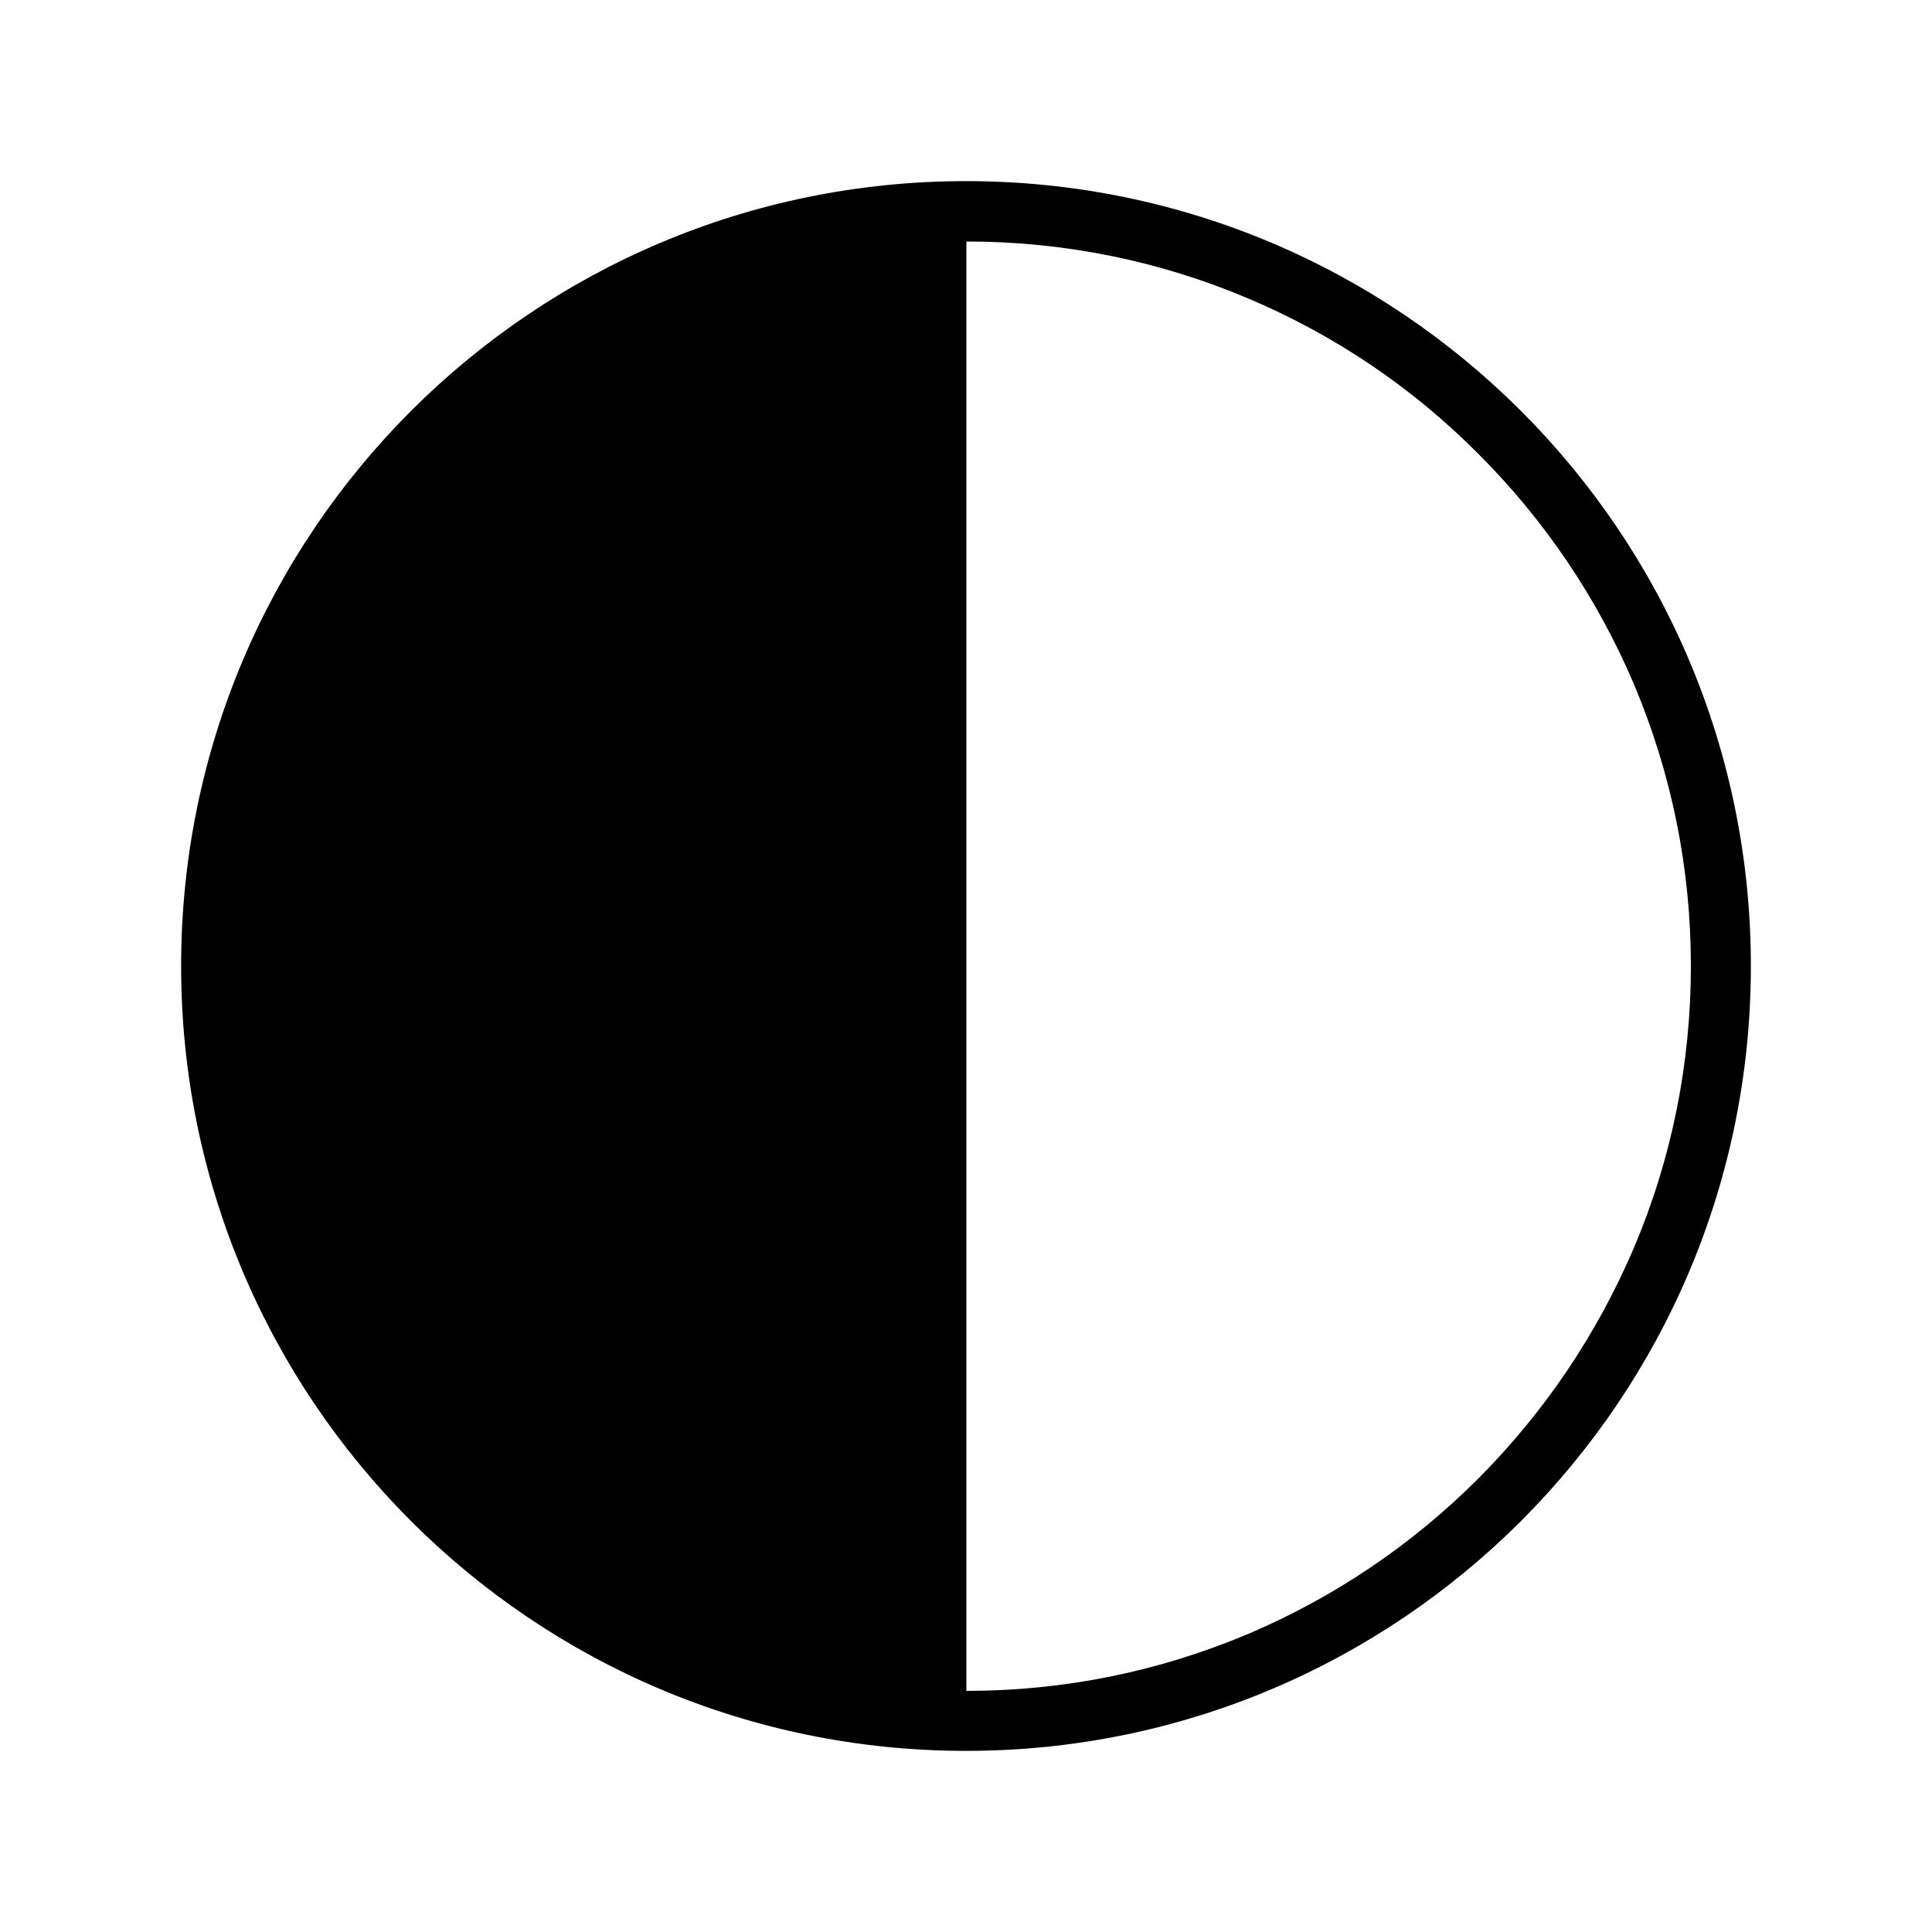
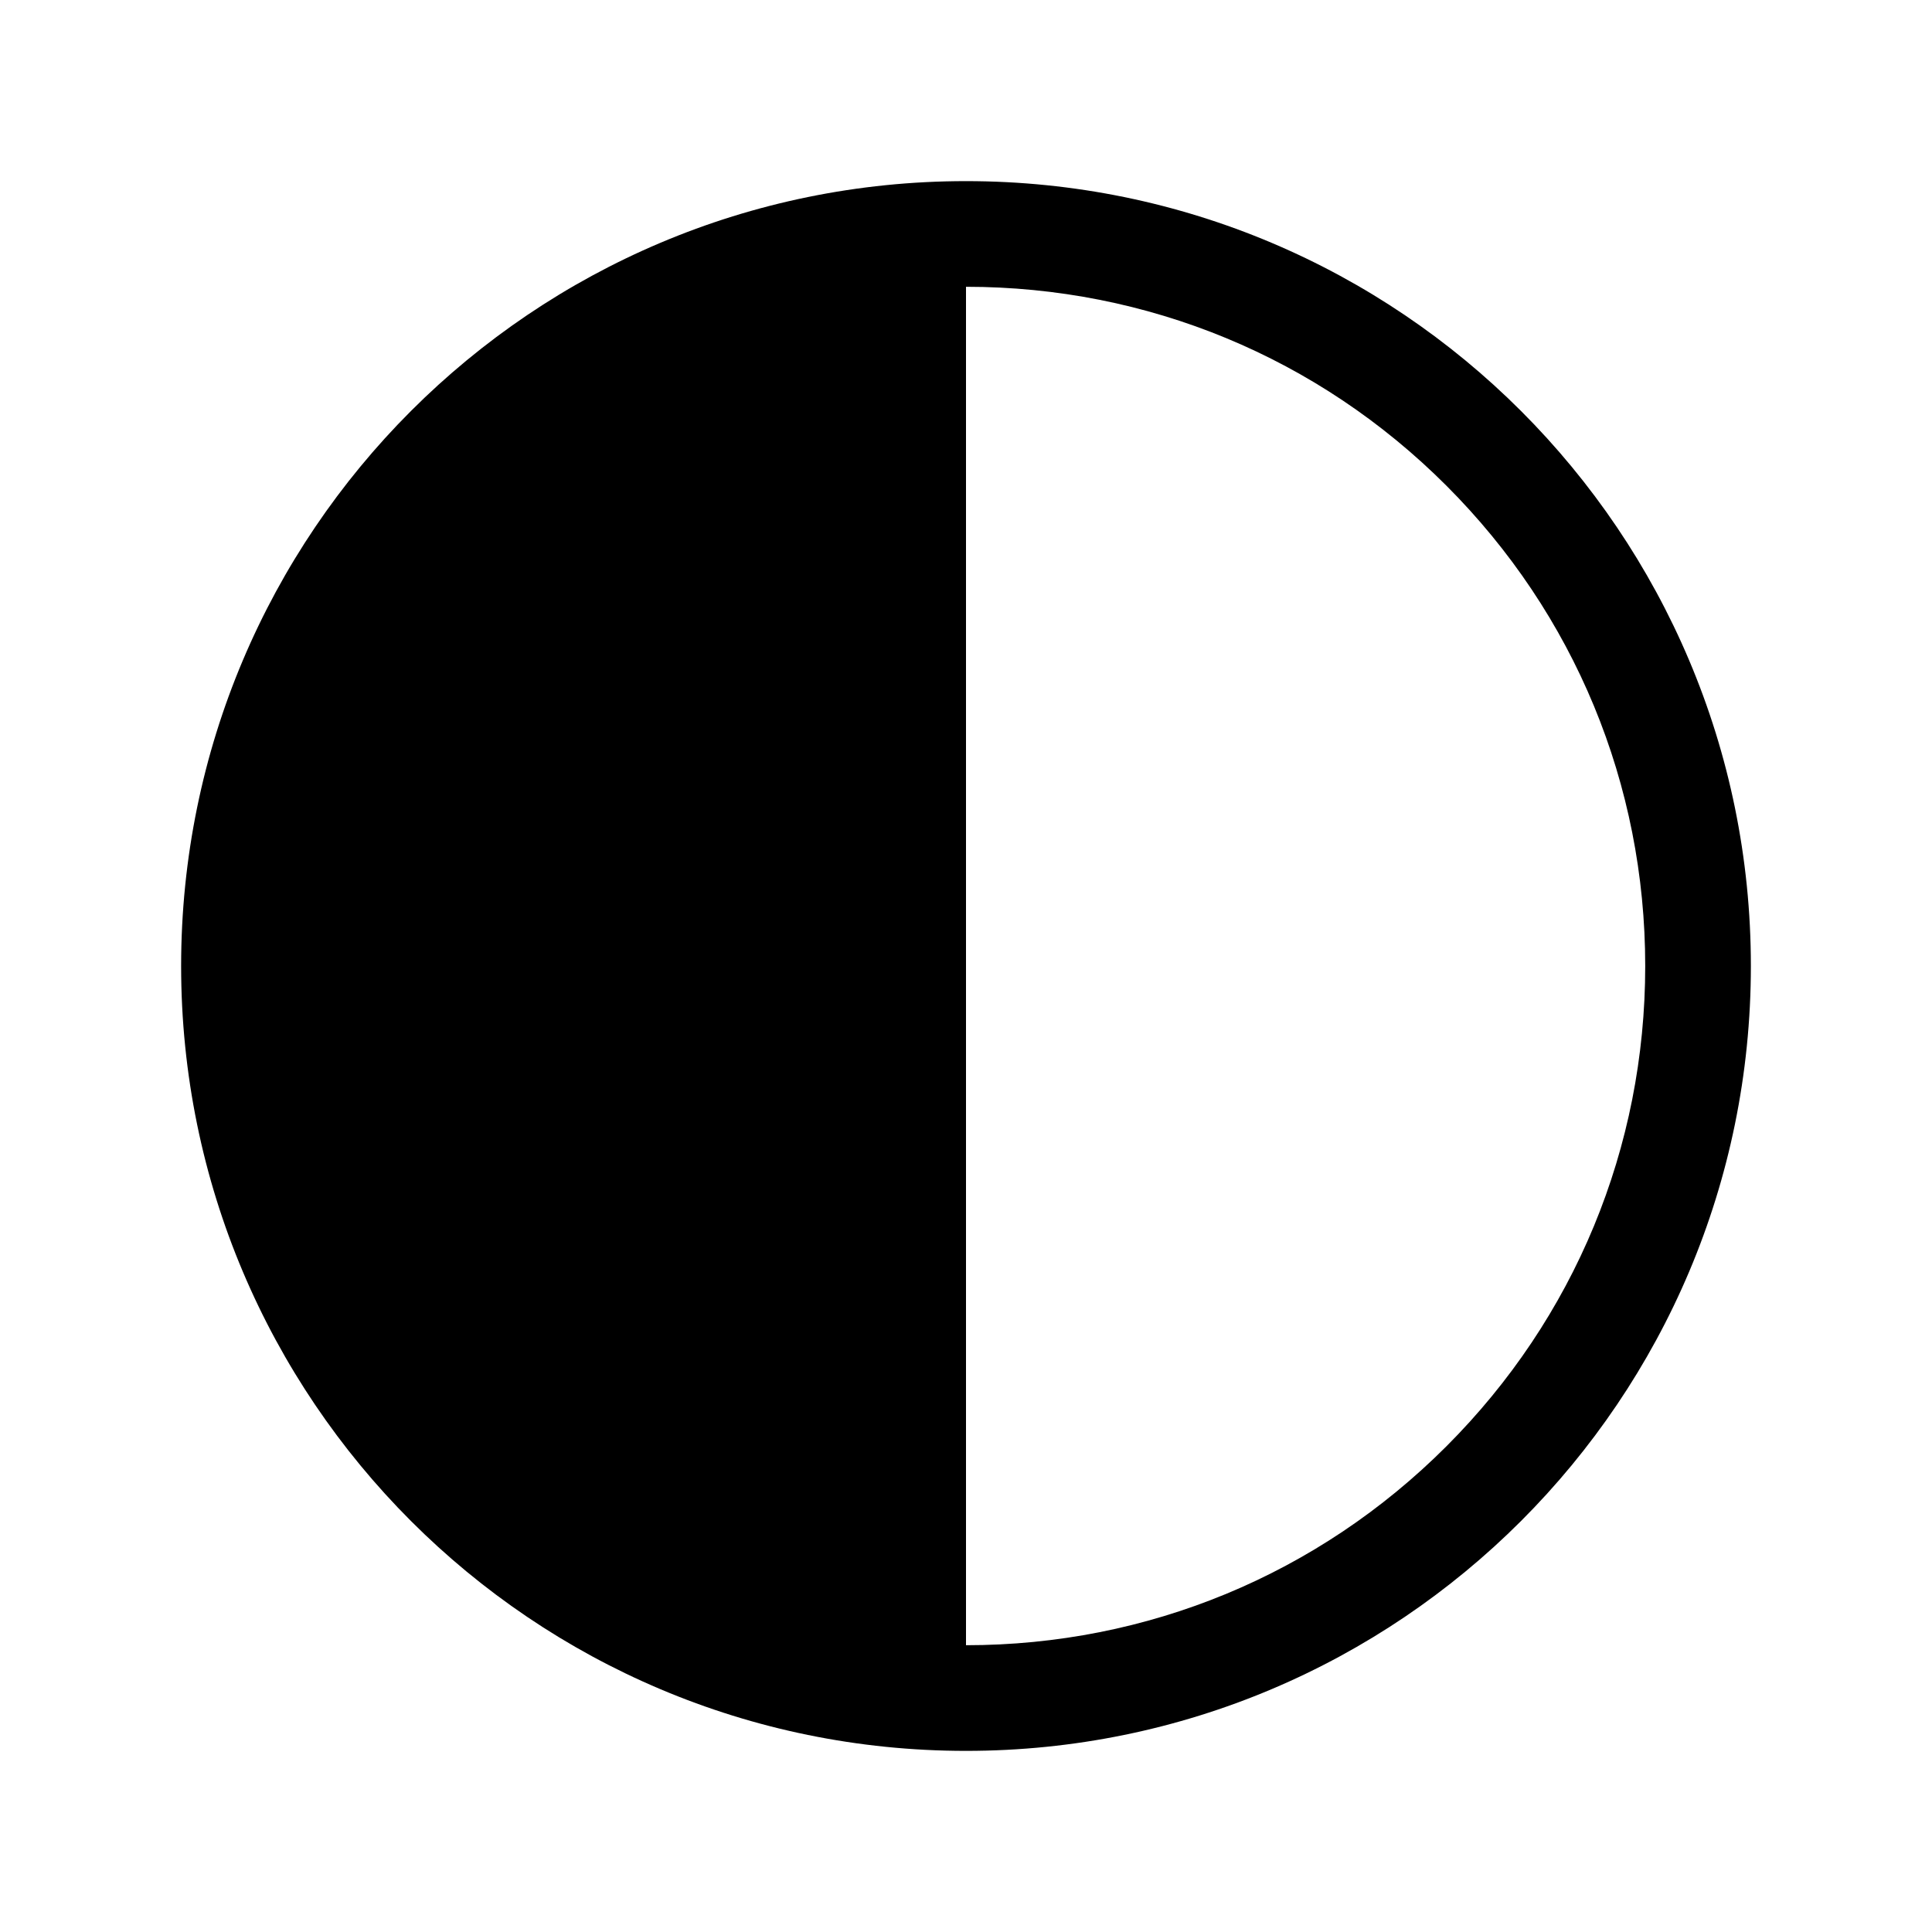
- <svg xmlns="http://www.w3.org/2000/svg" version="1.1" id="Layer_1" x="0px" y="0px" viewBox="0 0 512 512" enable-background="new 0 0 512 512" xml:space="preserve">
-   <path d="M256,48C141.1,48,48,141.1,48,256s93.1,208,208,208c114.9,0,208-93.1,208-208S370.9,48,256,48z M391.8,391.8  c-17.6,17.6-38.2,31.5-61,41.2c-23.7,10-48.8,15.1-74.7,15.1V64c25.9,0,51.1,5.1,74.7,15.1c22.9,9.7,43.4,23.5,61,41.2  c17.6,17.6,31.5,38.2,41.2,61c10,23.7,15.1,48.8,15.1,74.7s-5.1,51.1-15.1,74.7C423.2,353.6,409.4,374.1,391.8,391.8z" />
+ <svg xmlns="http://www.w3.org/2000/svg" version="1.1" id="Layer_1" x="0px" y="0px" viewBox="0 0 512 512" style="enable-background:new 0 0 512 512;" xml:space="preserve">
+   <path d="M256,48C141.1,48,48,141.1,48,256s93.1,208,208,208c114.9,0,208-93.1,208-208S370.9,48,256,48z M383.3,383.3  c-34,34-79.2,52.7-127.3,52.7V76c48.1,0,93.3,18.7,127.3,52.7c34,34,52.7,79.2,52.7,127.3S417.3,349.3,383.3,383.3z" />
</svg>
